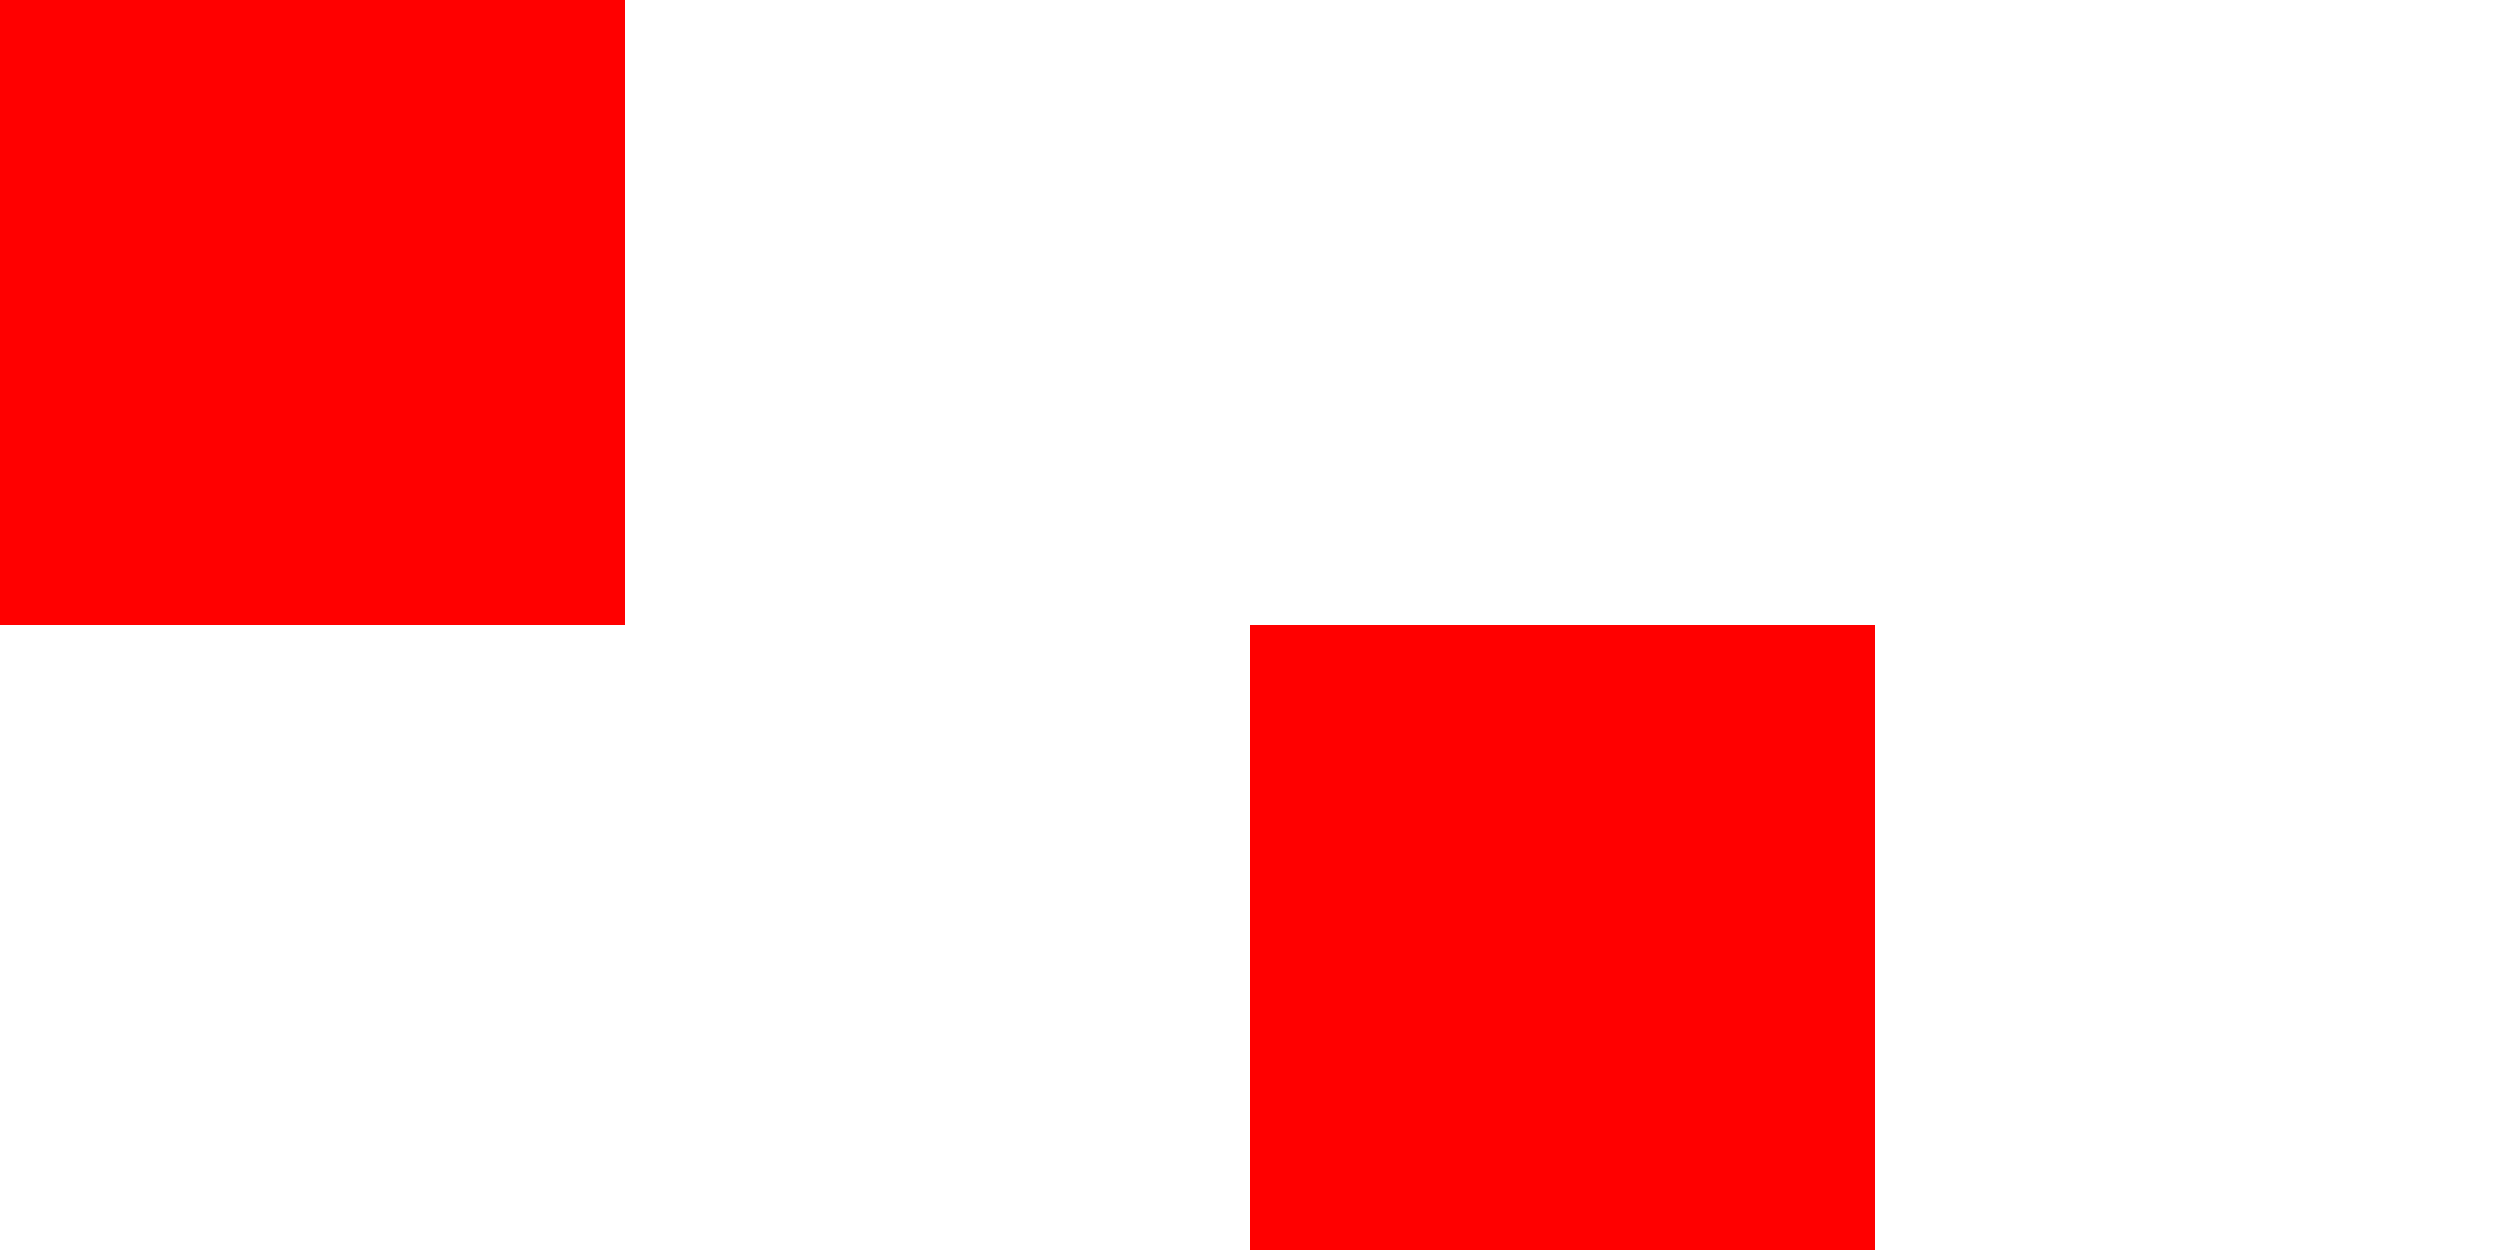
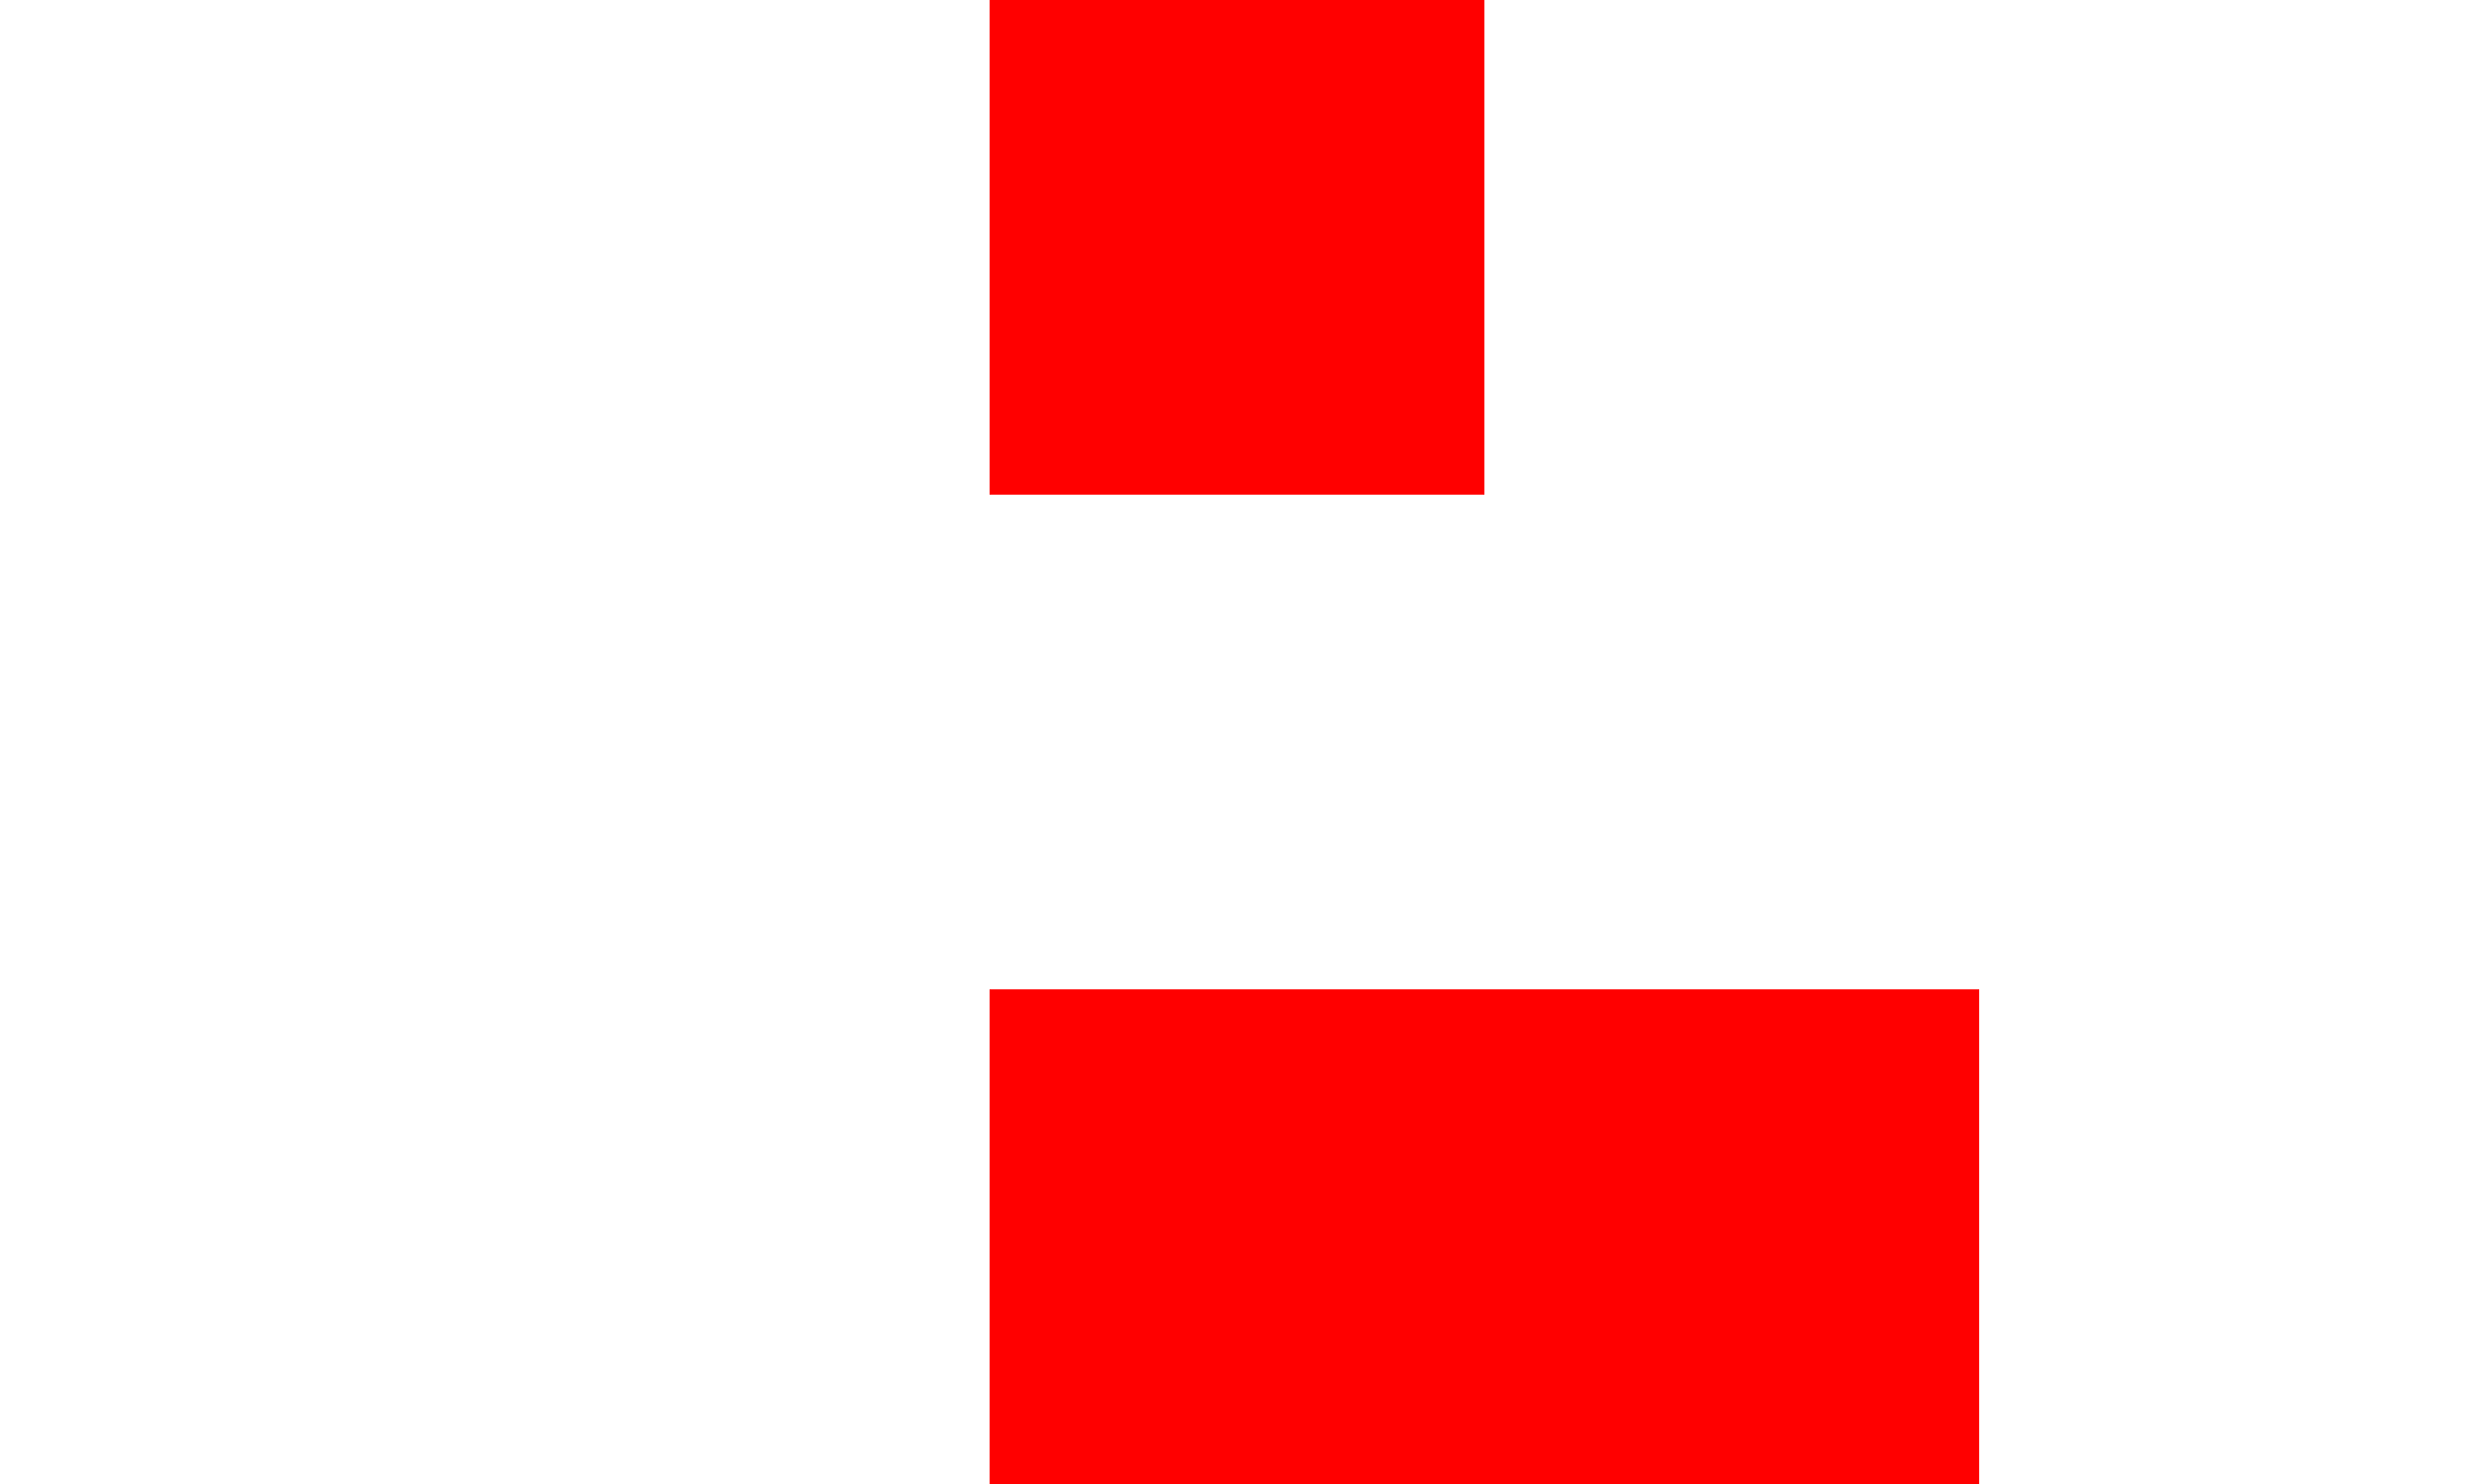
- <svg xmlns="http://www.w3.org/2000/svg" width="4" height="2">
-   <use href="#tile" />
+ <svg xmlns="http://www.w3.org/2000/svg" width="5" height="3">
+   <use href="#tile" x="1" transform="translate(1, 0)" />
  <defs>
    <rect id="tile" width="1" height="1" fill="red" />
  </defs>
-   <use href="#tile" x="2" y="1" />
+   <use href="#tile" x="1" y="1" transform="scale(2)" />
</svg>
